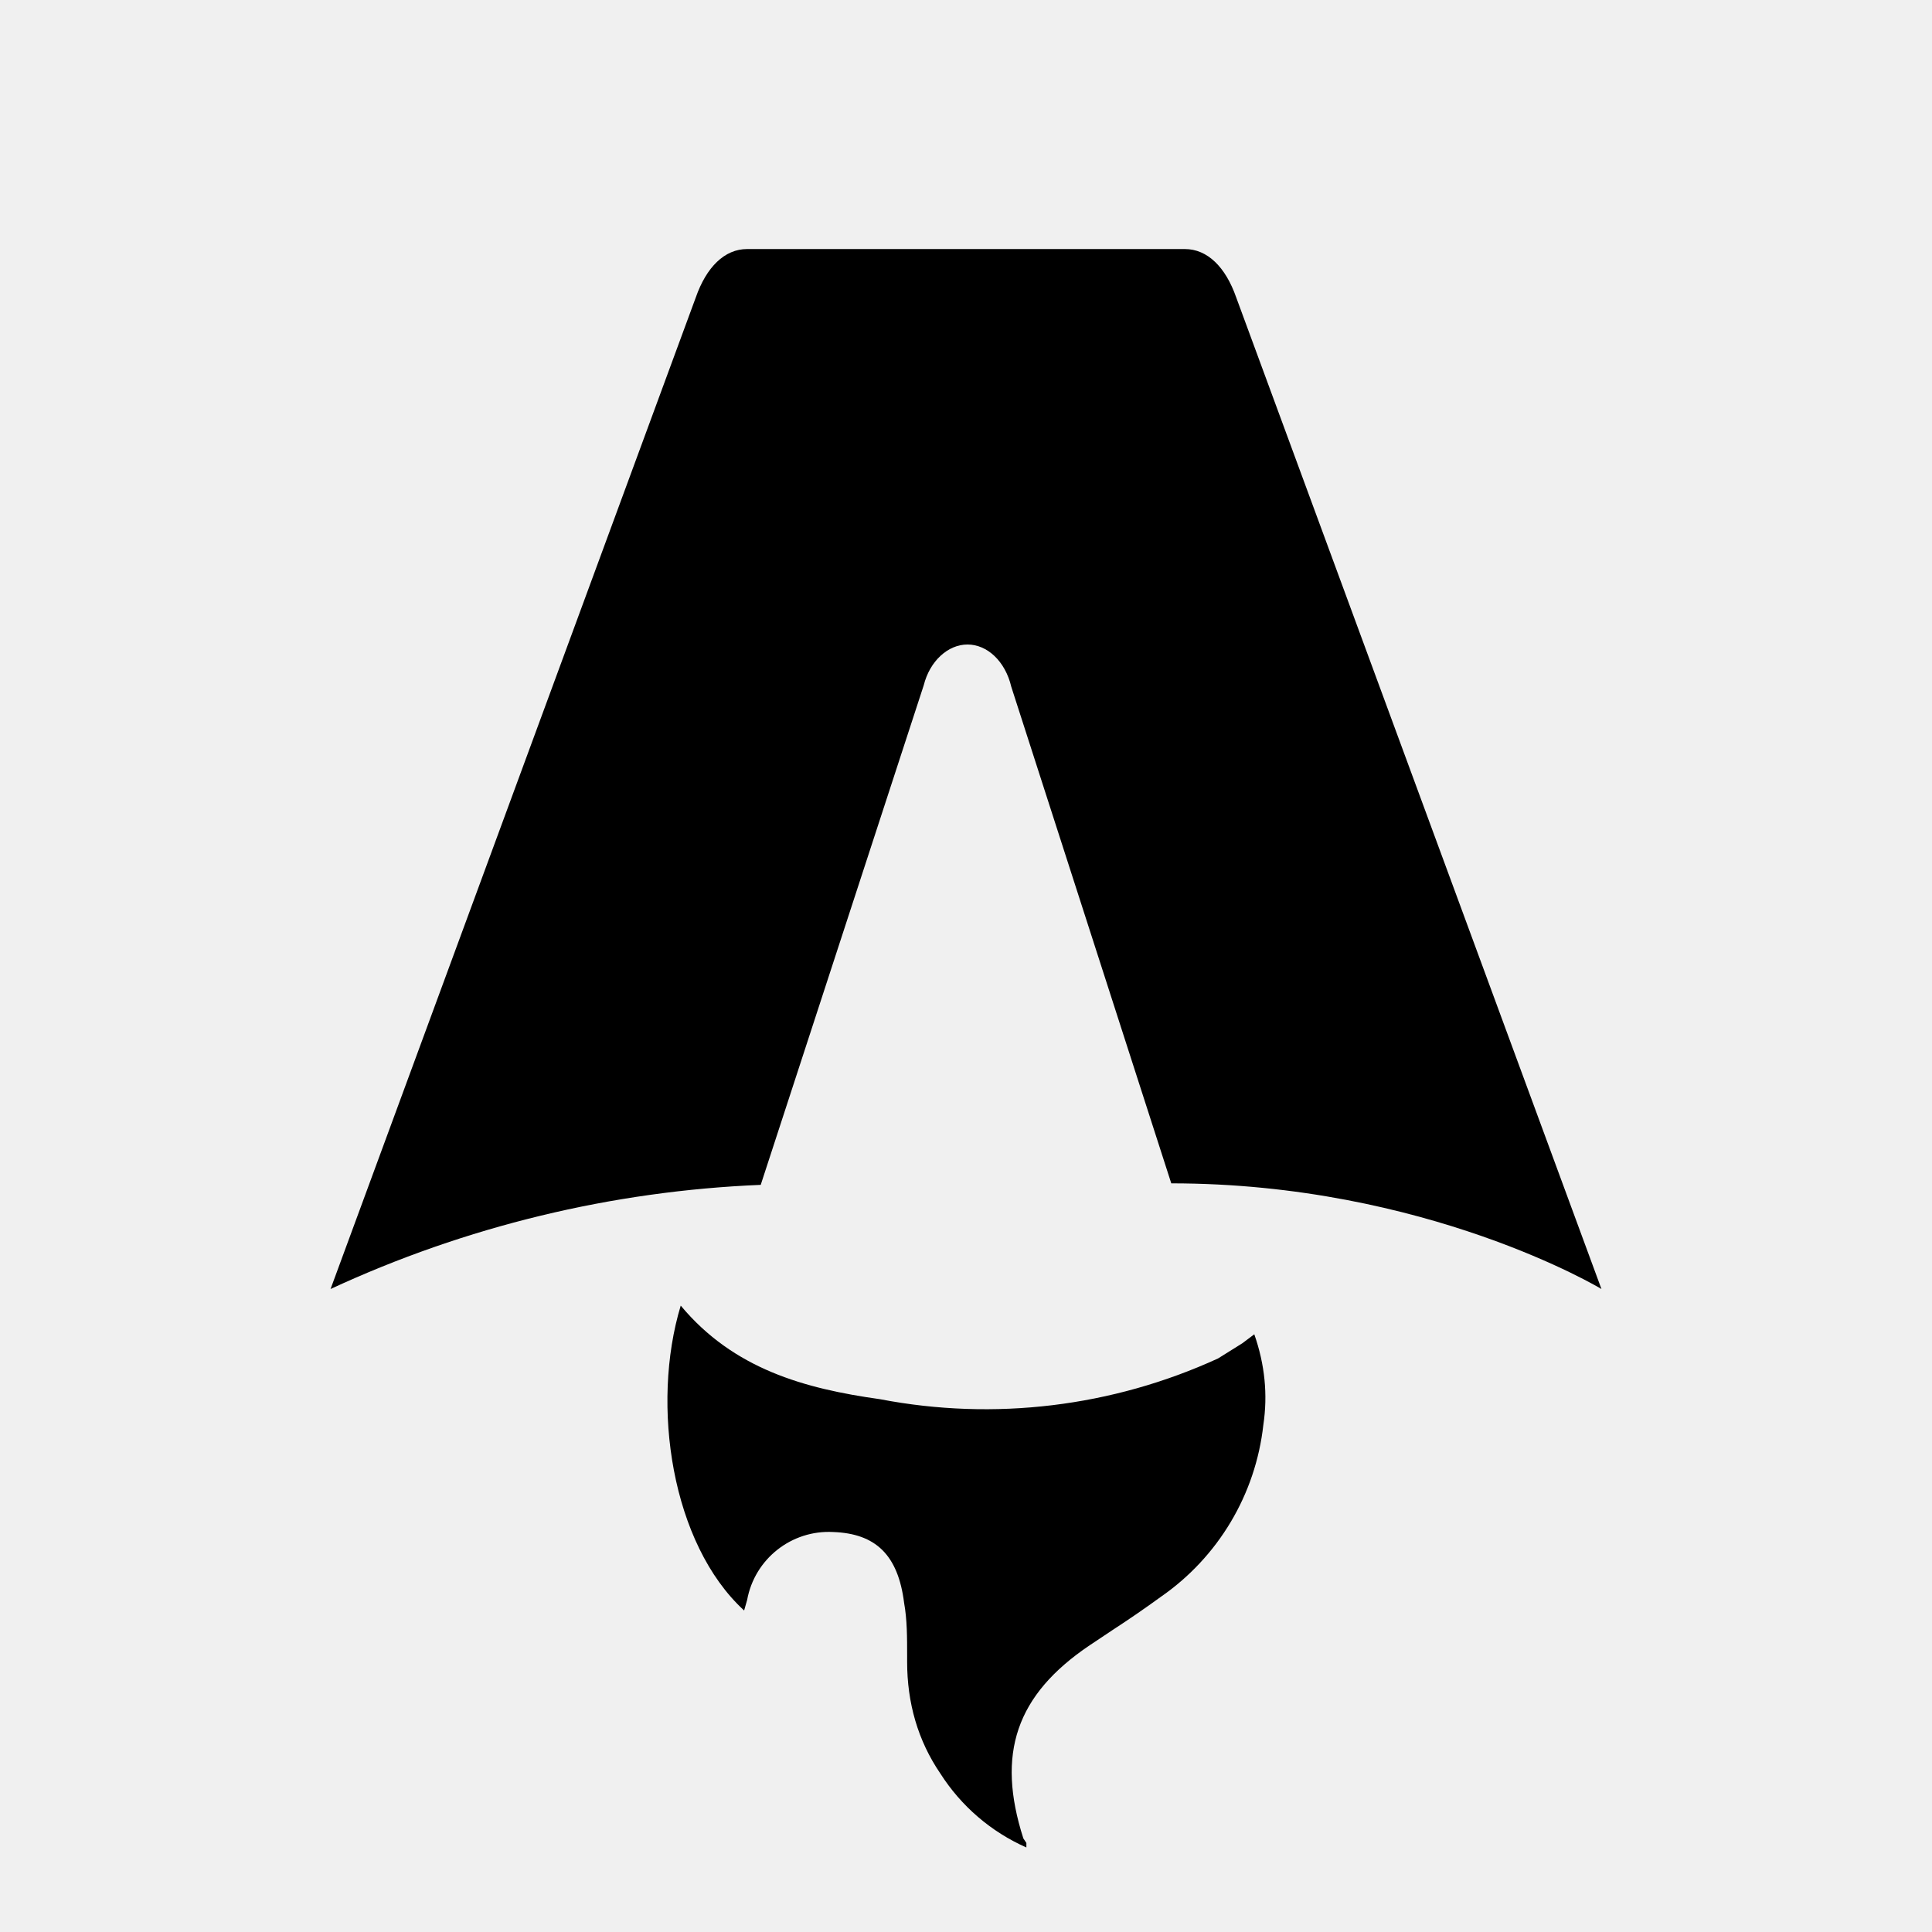
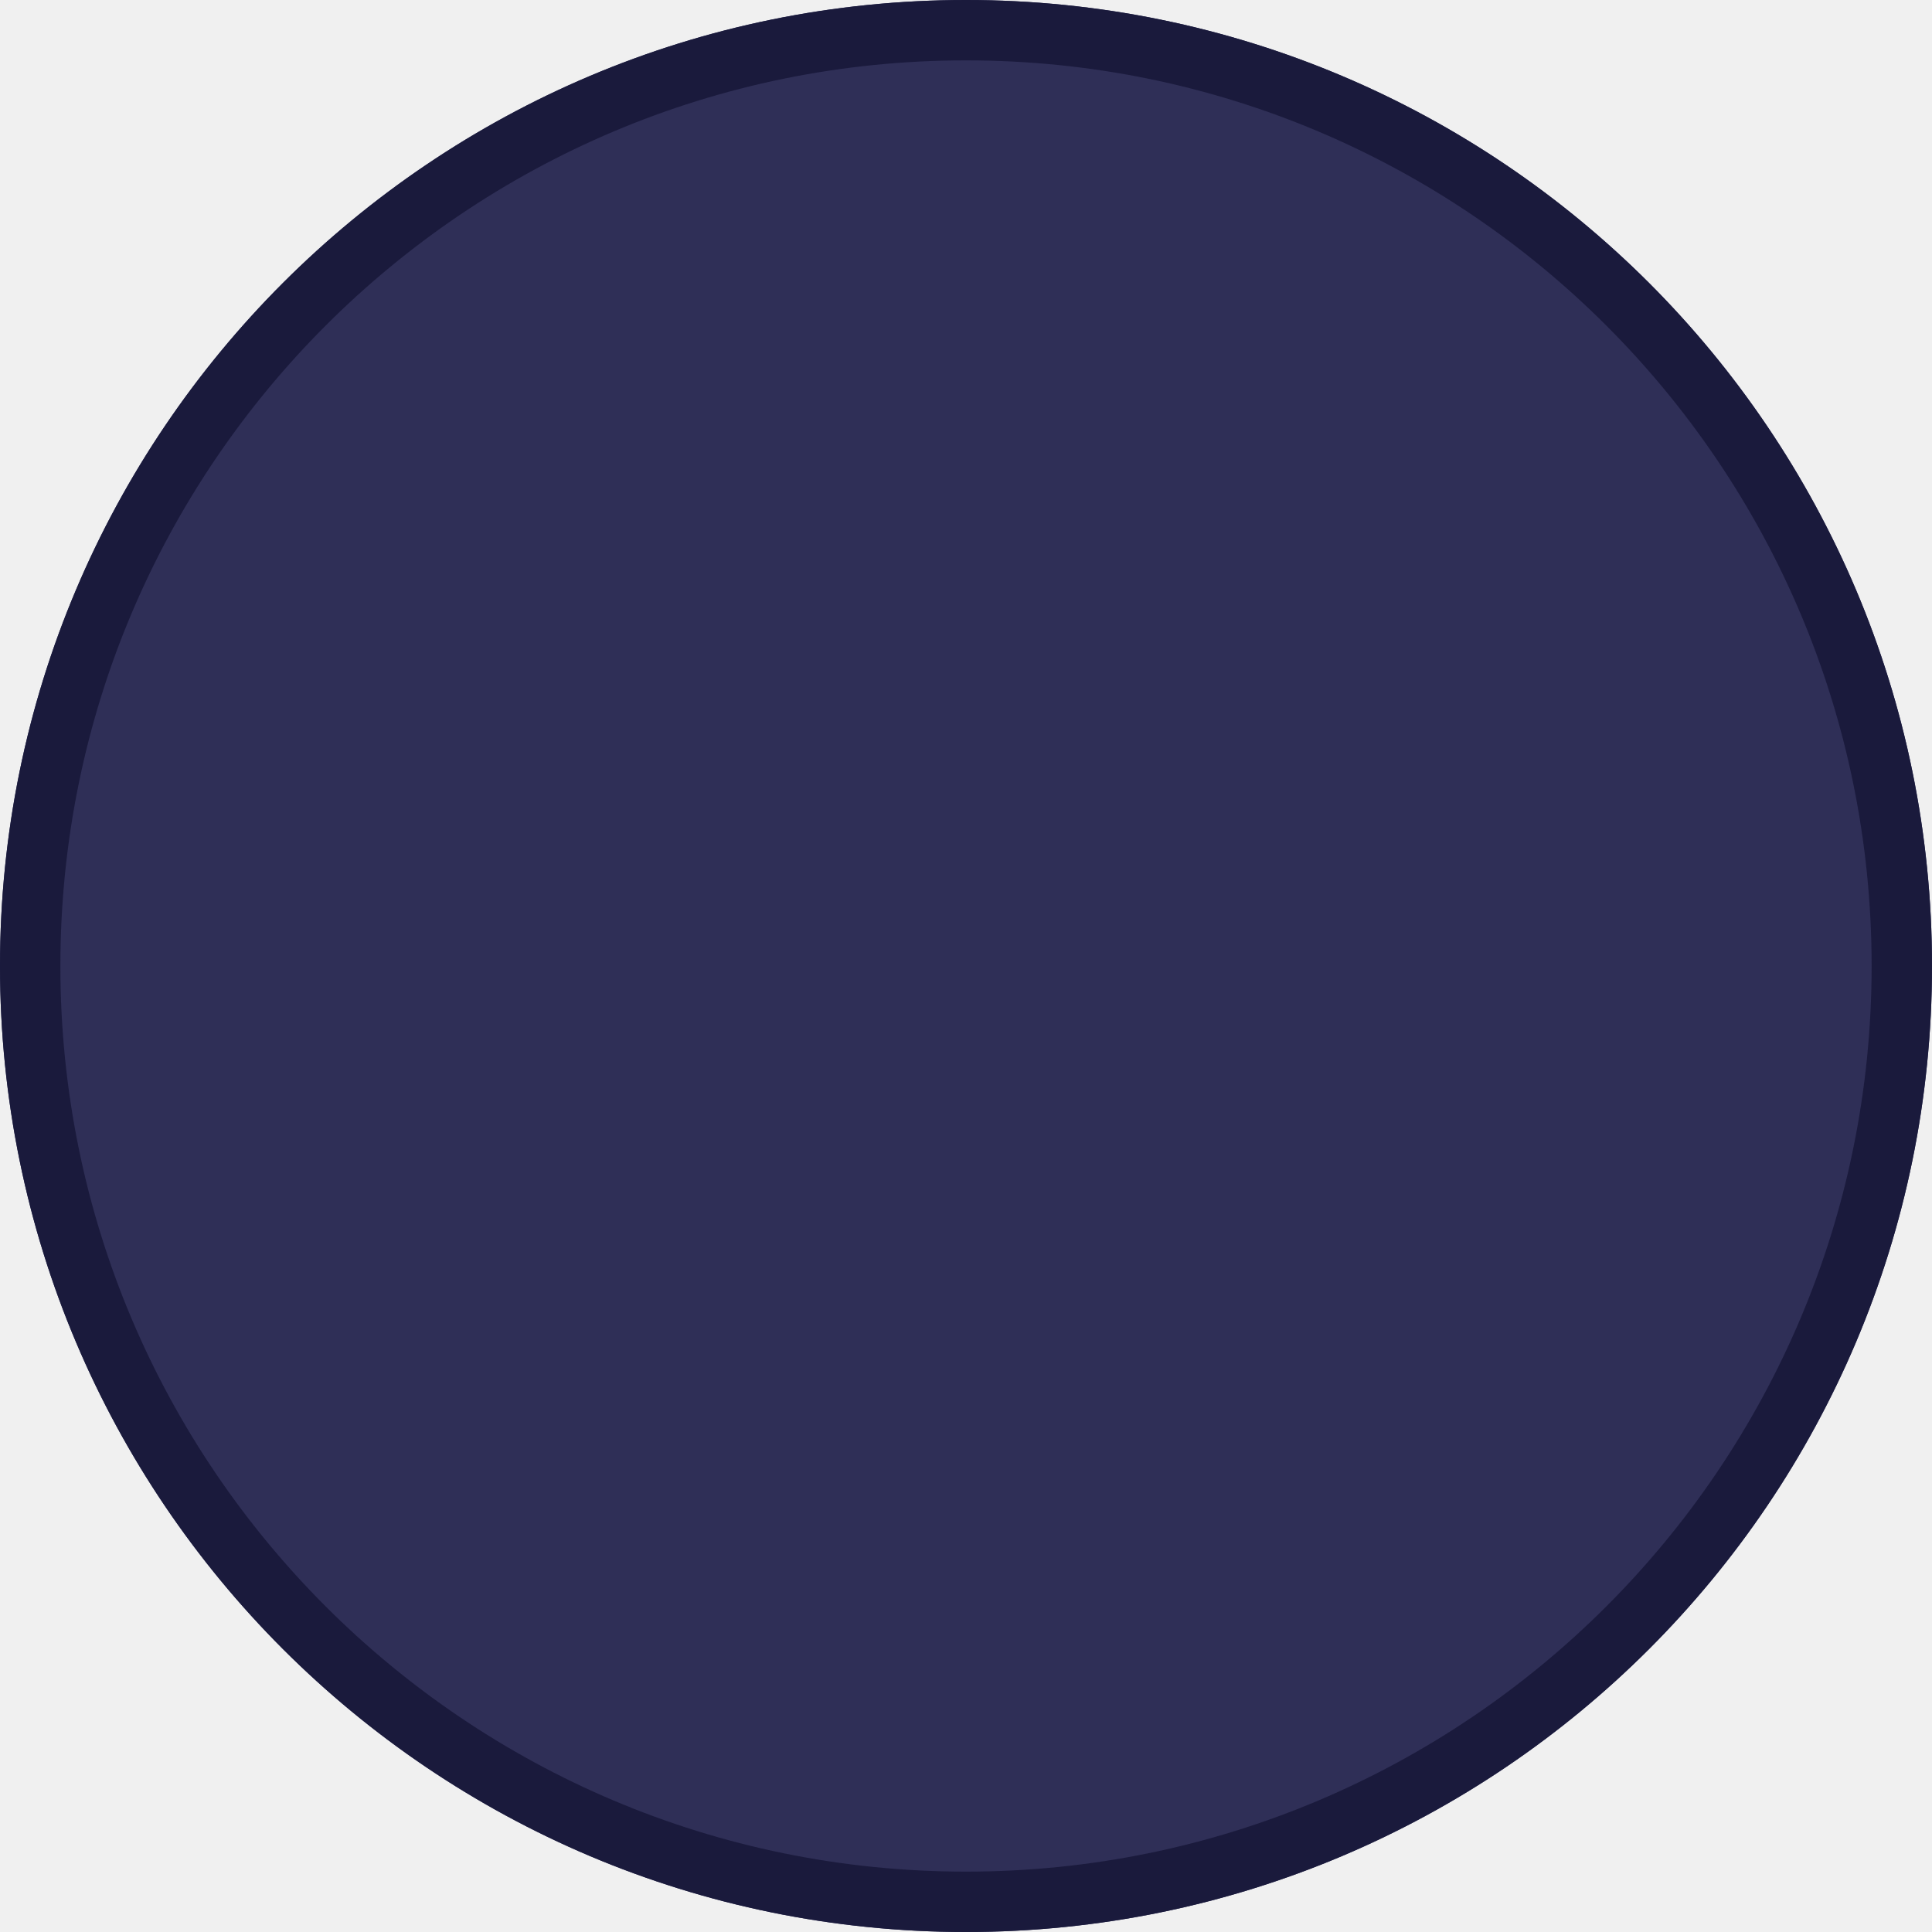
- <svg xmlns="http://www.w3.org/2000/svg" fill="none" viewBox="0 0 128 128">
-   <path d="M50.4 78.5a75.1 75.1 0 0 0-28.5 6.9l24.2-65.7c.7-2 1.9-3.2 3.4-3.2h29c1.5 0 2.7 1.2 3.4 3.2l24.2 65.7s-11.6-7-28.5-7L67 45.5c-.4-1.7-1.6-2.8-2.9-2.8-1.3 0-2.5 1.1-2.9 2.7L50.4 78.5Zm-1.1 28.2Zm-4.2-20.2c-2 6.6-.6 15.8 4.2 20.2a17.5 17.5 0 0 1 .2-.7 5.5 5.5 0 0 1 5.7-4.5c2.8.1 4.3 1.5 4.7 4.7.2 1.1.2 2.3.2 3.5v.4c0 2.7.7 5.2 2.2 7.4a13 13 0 0 0 5.7 4.9v-.3l-.2-.3c-1.8-5.6-.5-9.5 4.4-12.8l1.5-1a73 73 0 0 0 3.2-2.2 16 16 0 0 0 6.8-11.4c.3-2 .1-4-.6-6l-.8.6-1.6 1a37 37 0 0 1-22.4 2.7c-5-.7-9.7-2-13.2-6.2Z" />
-   <style>
-         path { fill: #000; }
-         @media (prefers-color-scheme: dark) {
-             path { fill: #FFF; }
-         }
-     </style>
+ <svg xmlns="http://www.w3.org/2000/svg" viewBox="0 0 128 128">
+   <circle cx="64" cy="64" r="64" fill="#2f2f57" />
+   <circle cx="64" cy="64" r="62" fill="none" stroke="#1a1a3c" stroke-width="4" />
</svg>
